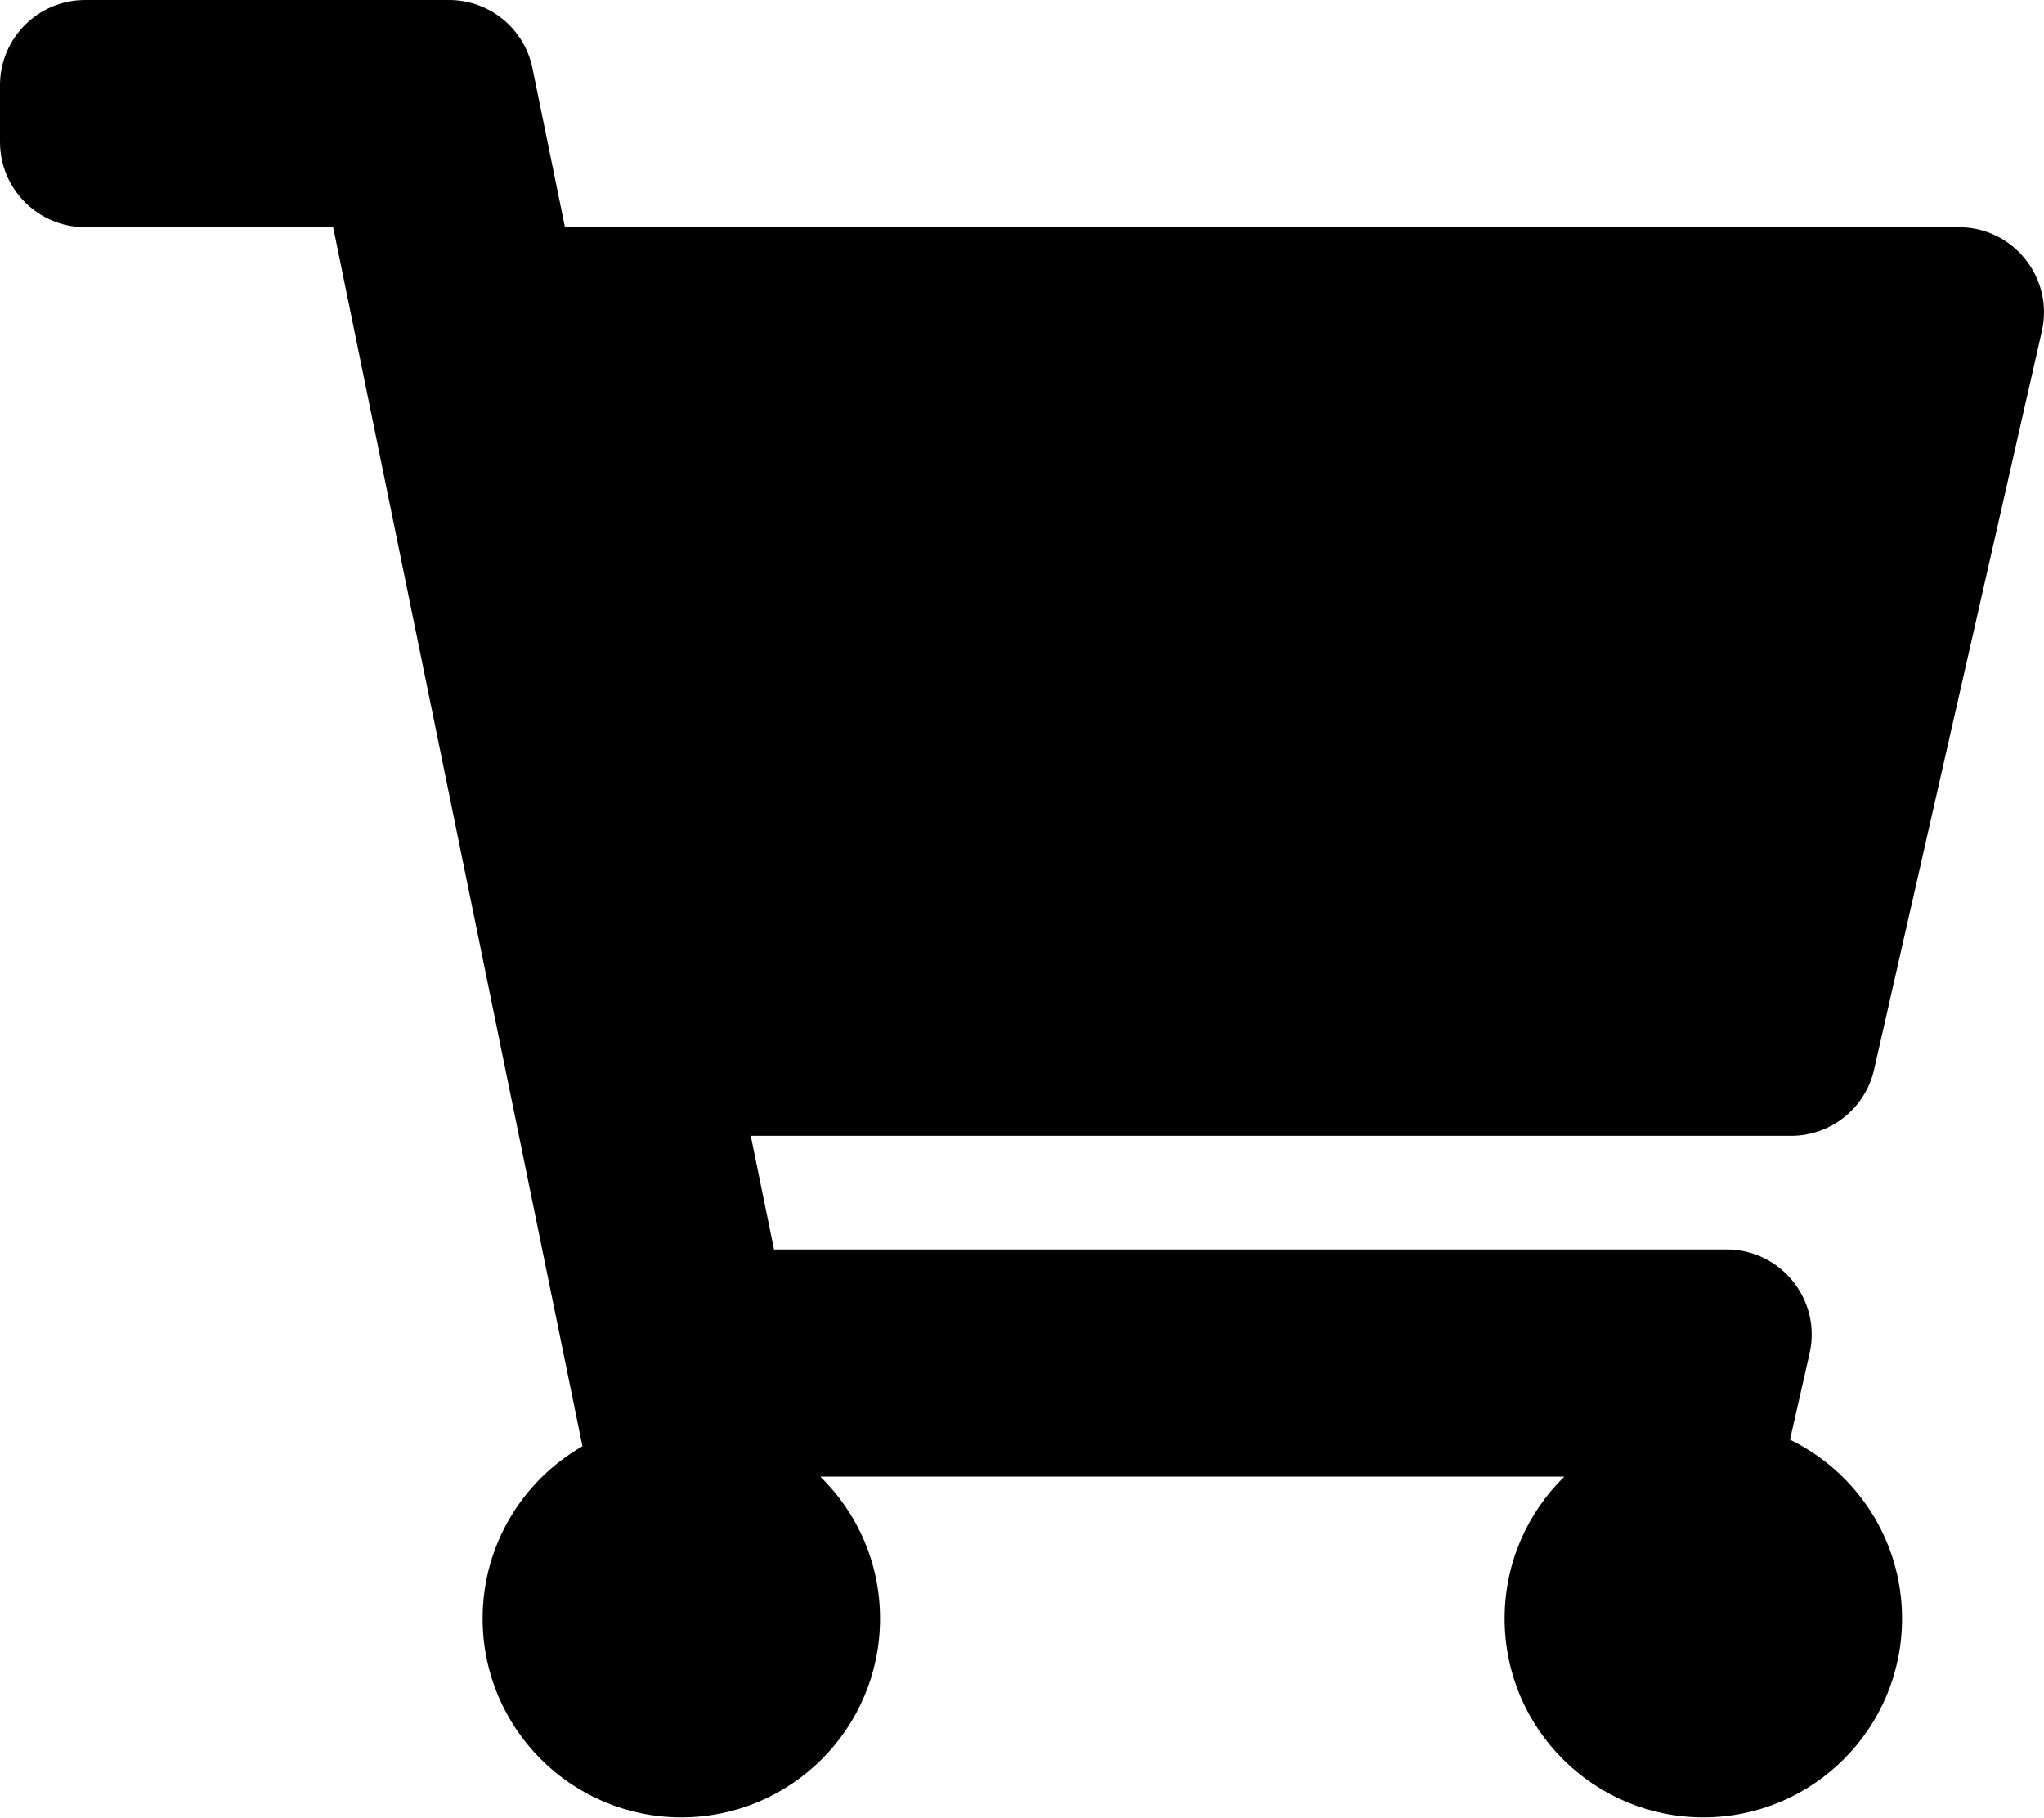
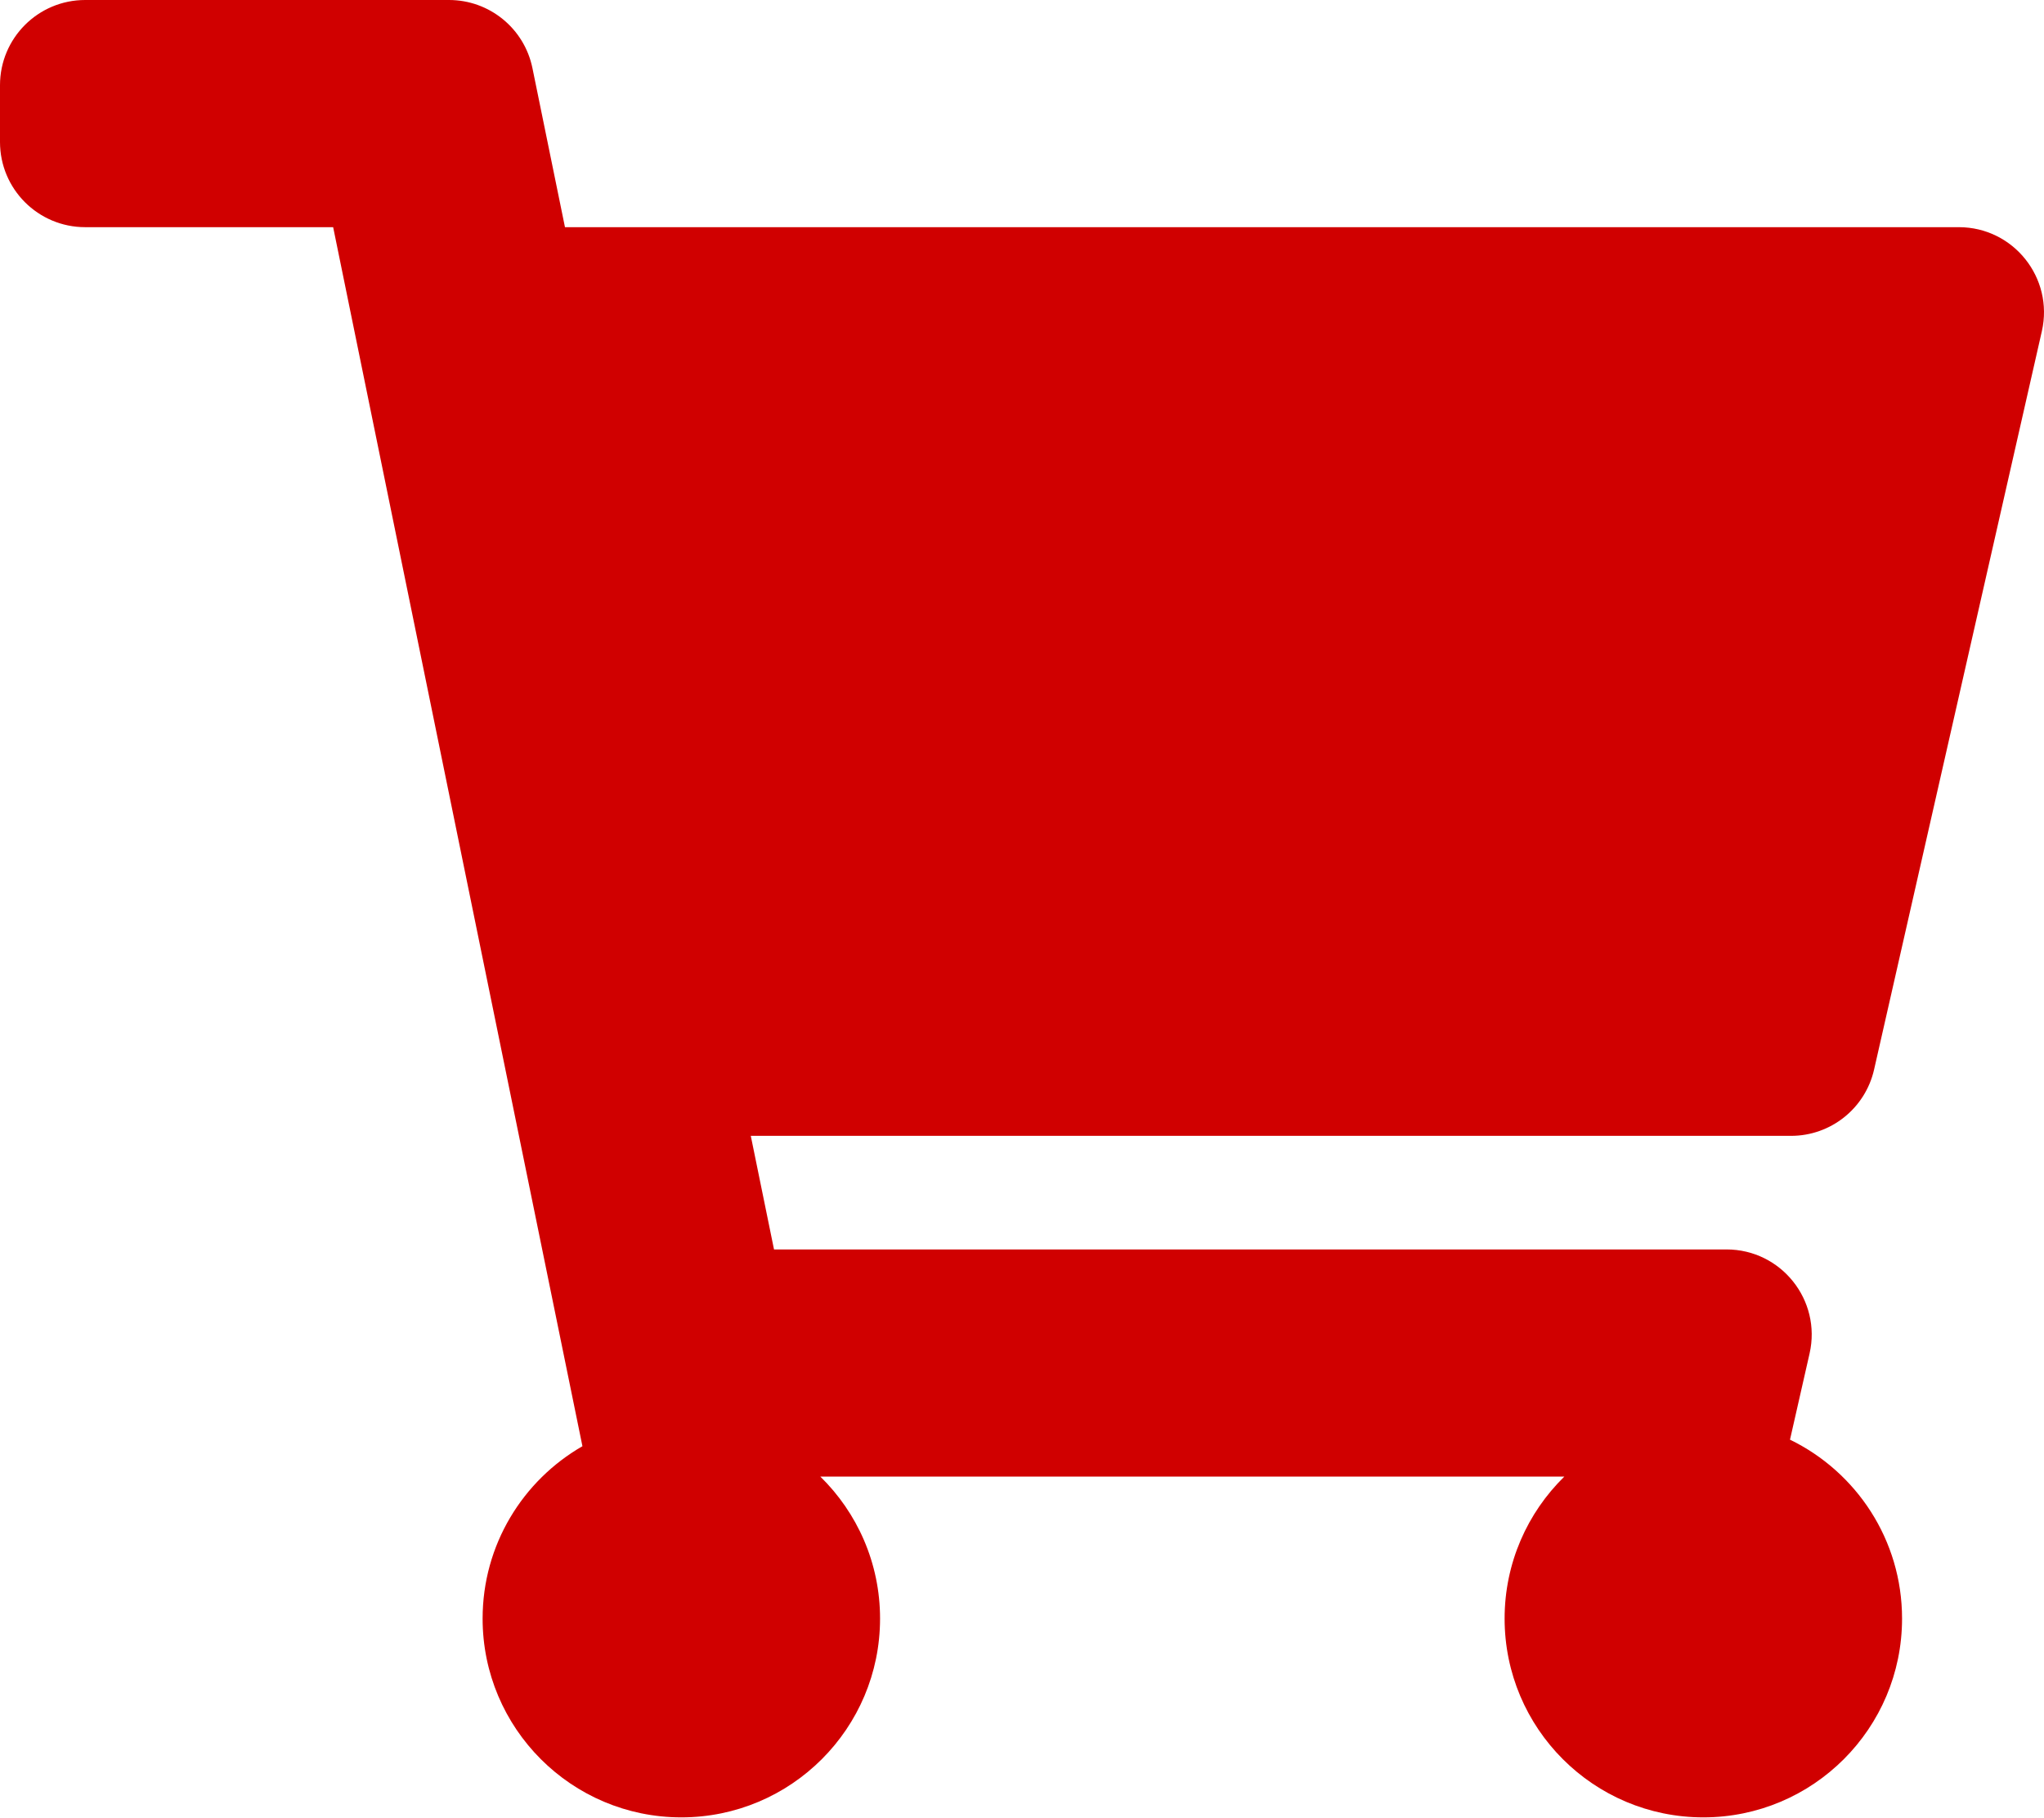
<svg xmlns="http://www.w3.org/2000/svg" aria-hidden="true" focusable="false" data-prefix="fas" data-icon="shopping-cart" class="svg-inline--fa fa-shopping-cart fa-w-18" role="img" viewBox="0 0 576 512">
-   <path fill="currentColor" d="M528.12 301.319l47.273-208C578.806 78.301 567.391 64 551.99 64H159.208l-9.166-44.81C147.758 8.021 137.93 0 126.529 0H24C10.745 0 0 10.745 0 24v16c0 13.255 10.745 24 24 24h69.883l70.248 343.435C147.325 417.1 136 435.222 136 456c0 30.928 25.072 56 56 56s56-25.072 56-56c0-15.674-6.447-29.835-16.824-40h209.647C430.447 426.165 424 440.326 424 456c0 30.928 25.072 56 56 56s56-25.072 56-56c0-22.172-12.888-41.332-31.579-50.405l5.517-24.276c3.413-15.018-8.002-29.319-23.403-29.319H218.117l-6.545-32h293.145c11.206 0 20.92-7.754 23.403-18.681z" />
+   <path fill="#D00000" d="M528.12 301.319l47.273-208C578.806 78.301 567.391 64 551.99 64H159.208l-9.166-44.81C147.758 8.021 137.93 0 126.529 0H24C10.745 0 0 10.745 0 24v16c0 13.255 10.745 24 24 24h69.883l70.248 343.435C147.325 417.1 136 435.222 136 456c0 30.928 25.072 56 56 56s56-25.072 56-56c0-15.674-6.447-29.835-16.824-40h209.647C430.447 426.165 424 440.326 424 456c0 30.928 25.072 56 56 56s56-25.072 56-56c0-22.172-12.888-41.332-31.579-50.405l5.517-24.276c3.413-15.018-8.002-29.319-23.403-29.319H218.117l-6.545-32h293.145c11.206 0 20.92-7.754 23.403-18.681z" />
</svg>
